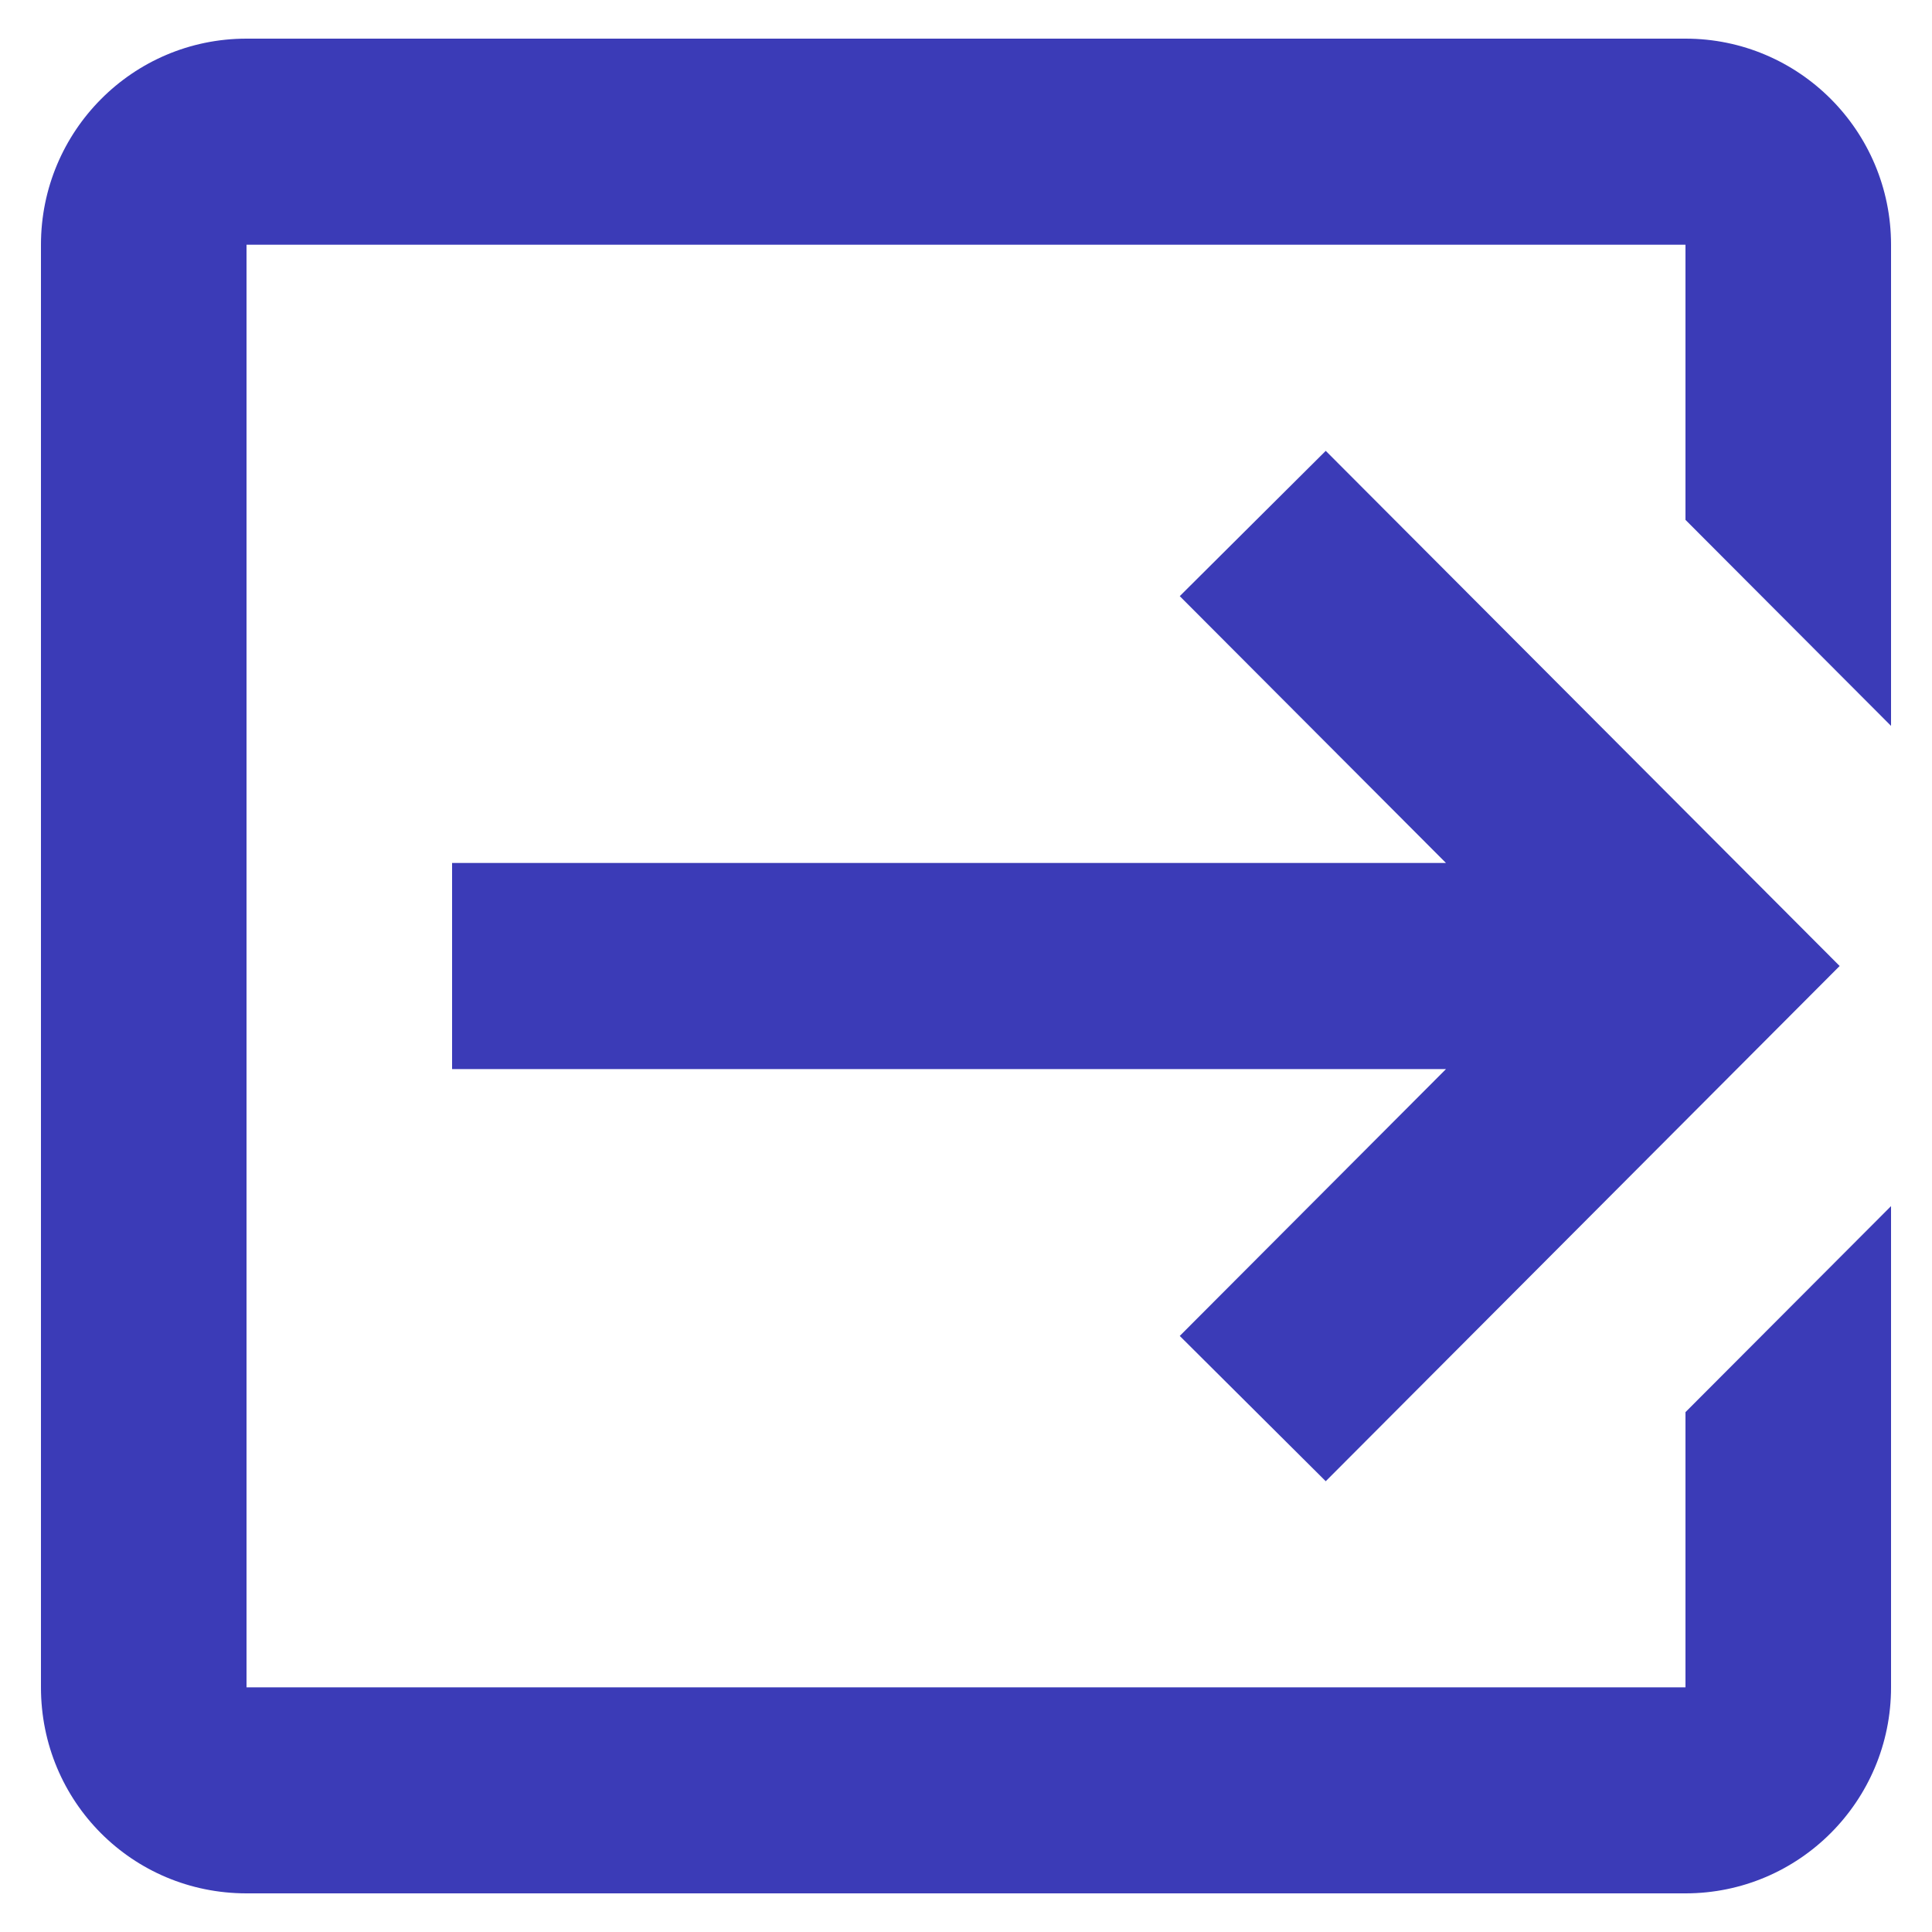
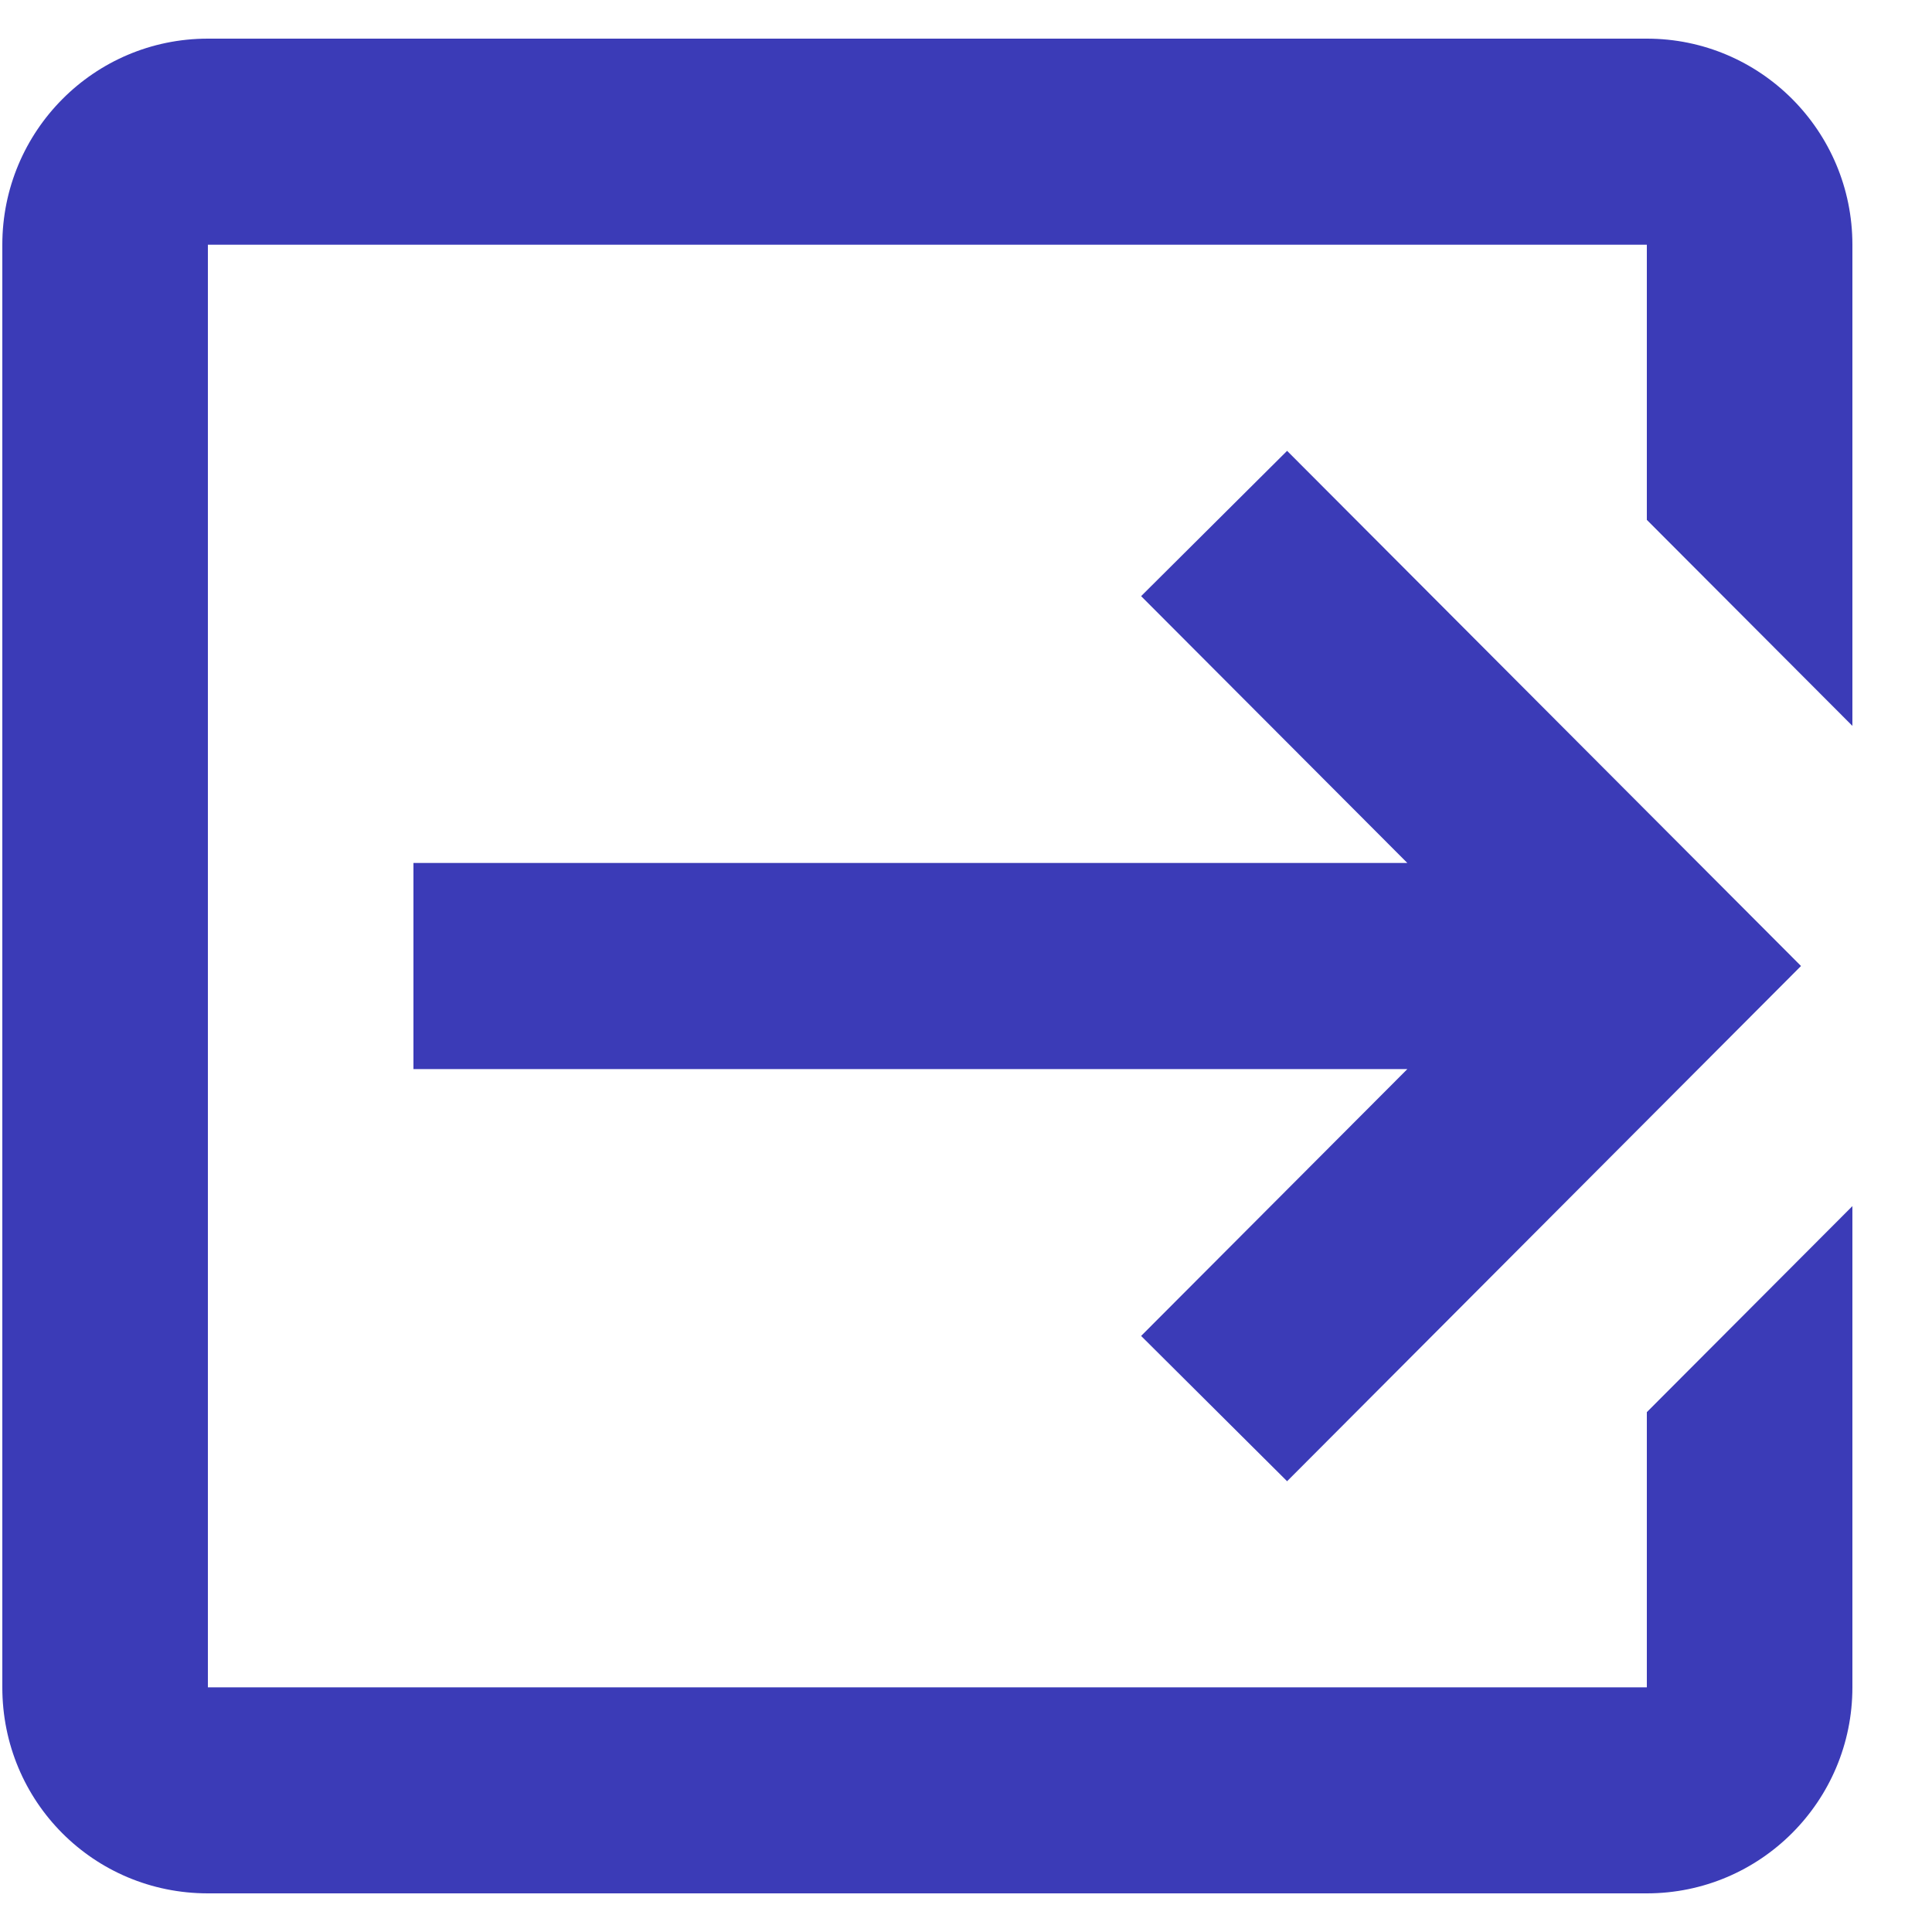
- <svg xmlns="http://www.w3.org/2000/svg" width="24" height="24" viewBox="0 0 24 25" fill="currentColor">
+ <svg xmlns="http://www.w3.org/2000/svg" width="24" height="24" viewBox="0 0 25 25" fill="currentColor">
  <path fillRule="evenodd" clipRule="evenodd" d="M14.766 7.714L18.211 11.167H5.35V13.834H18.211L14.766 17.287L16.655 19.167L23.305 12.5L16.655 5.834L14.766 7.714ZM21.31 24.5C22.779 24.5 23.97 23.306 23.97 21.834V15.607L21.31 18.273V21.834H2.69V3.167H21.31V6.727L23.97 9.393V3.167C23.97 1.694 22.779 0.5 21.31 0.5H2.69C1.214 0.5 0.03 1.7 0.03 3.167V21.834C0.03 23.314 1.214 24.5 2.69 24.5H21.31Z" fill="#3B3BB7" />
</svg>
